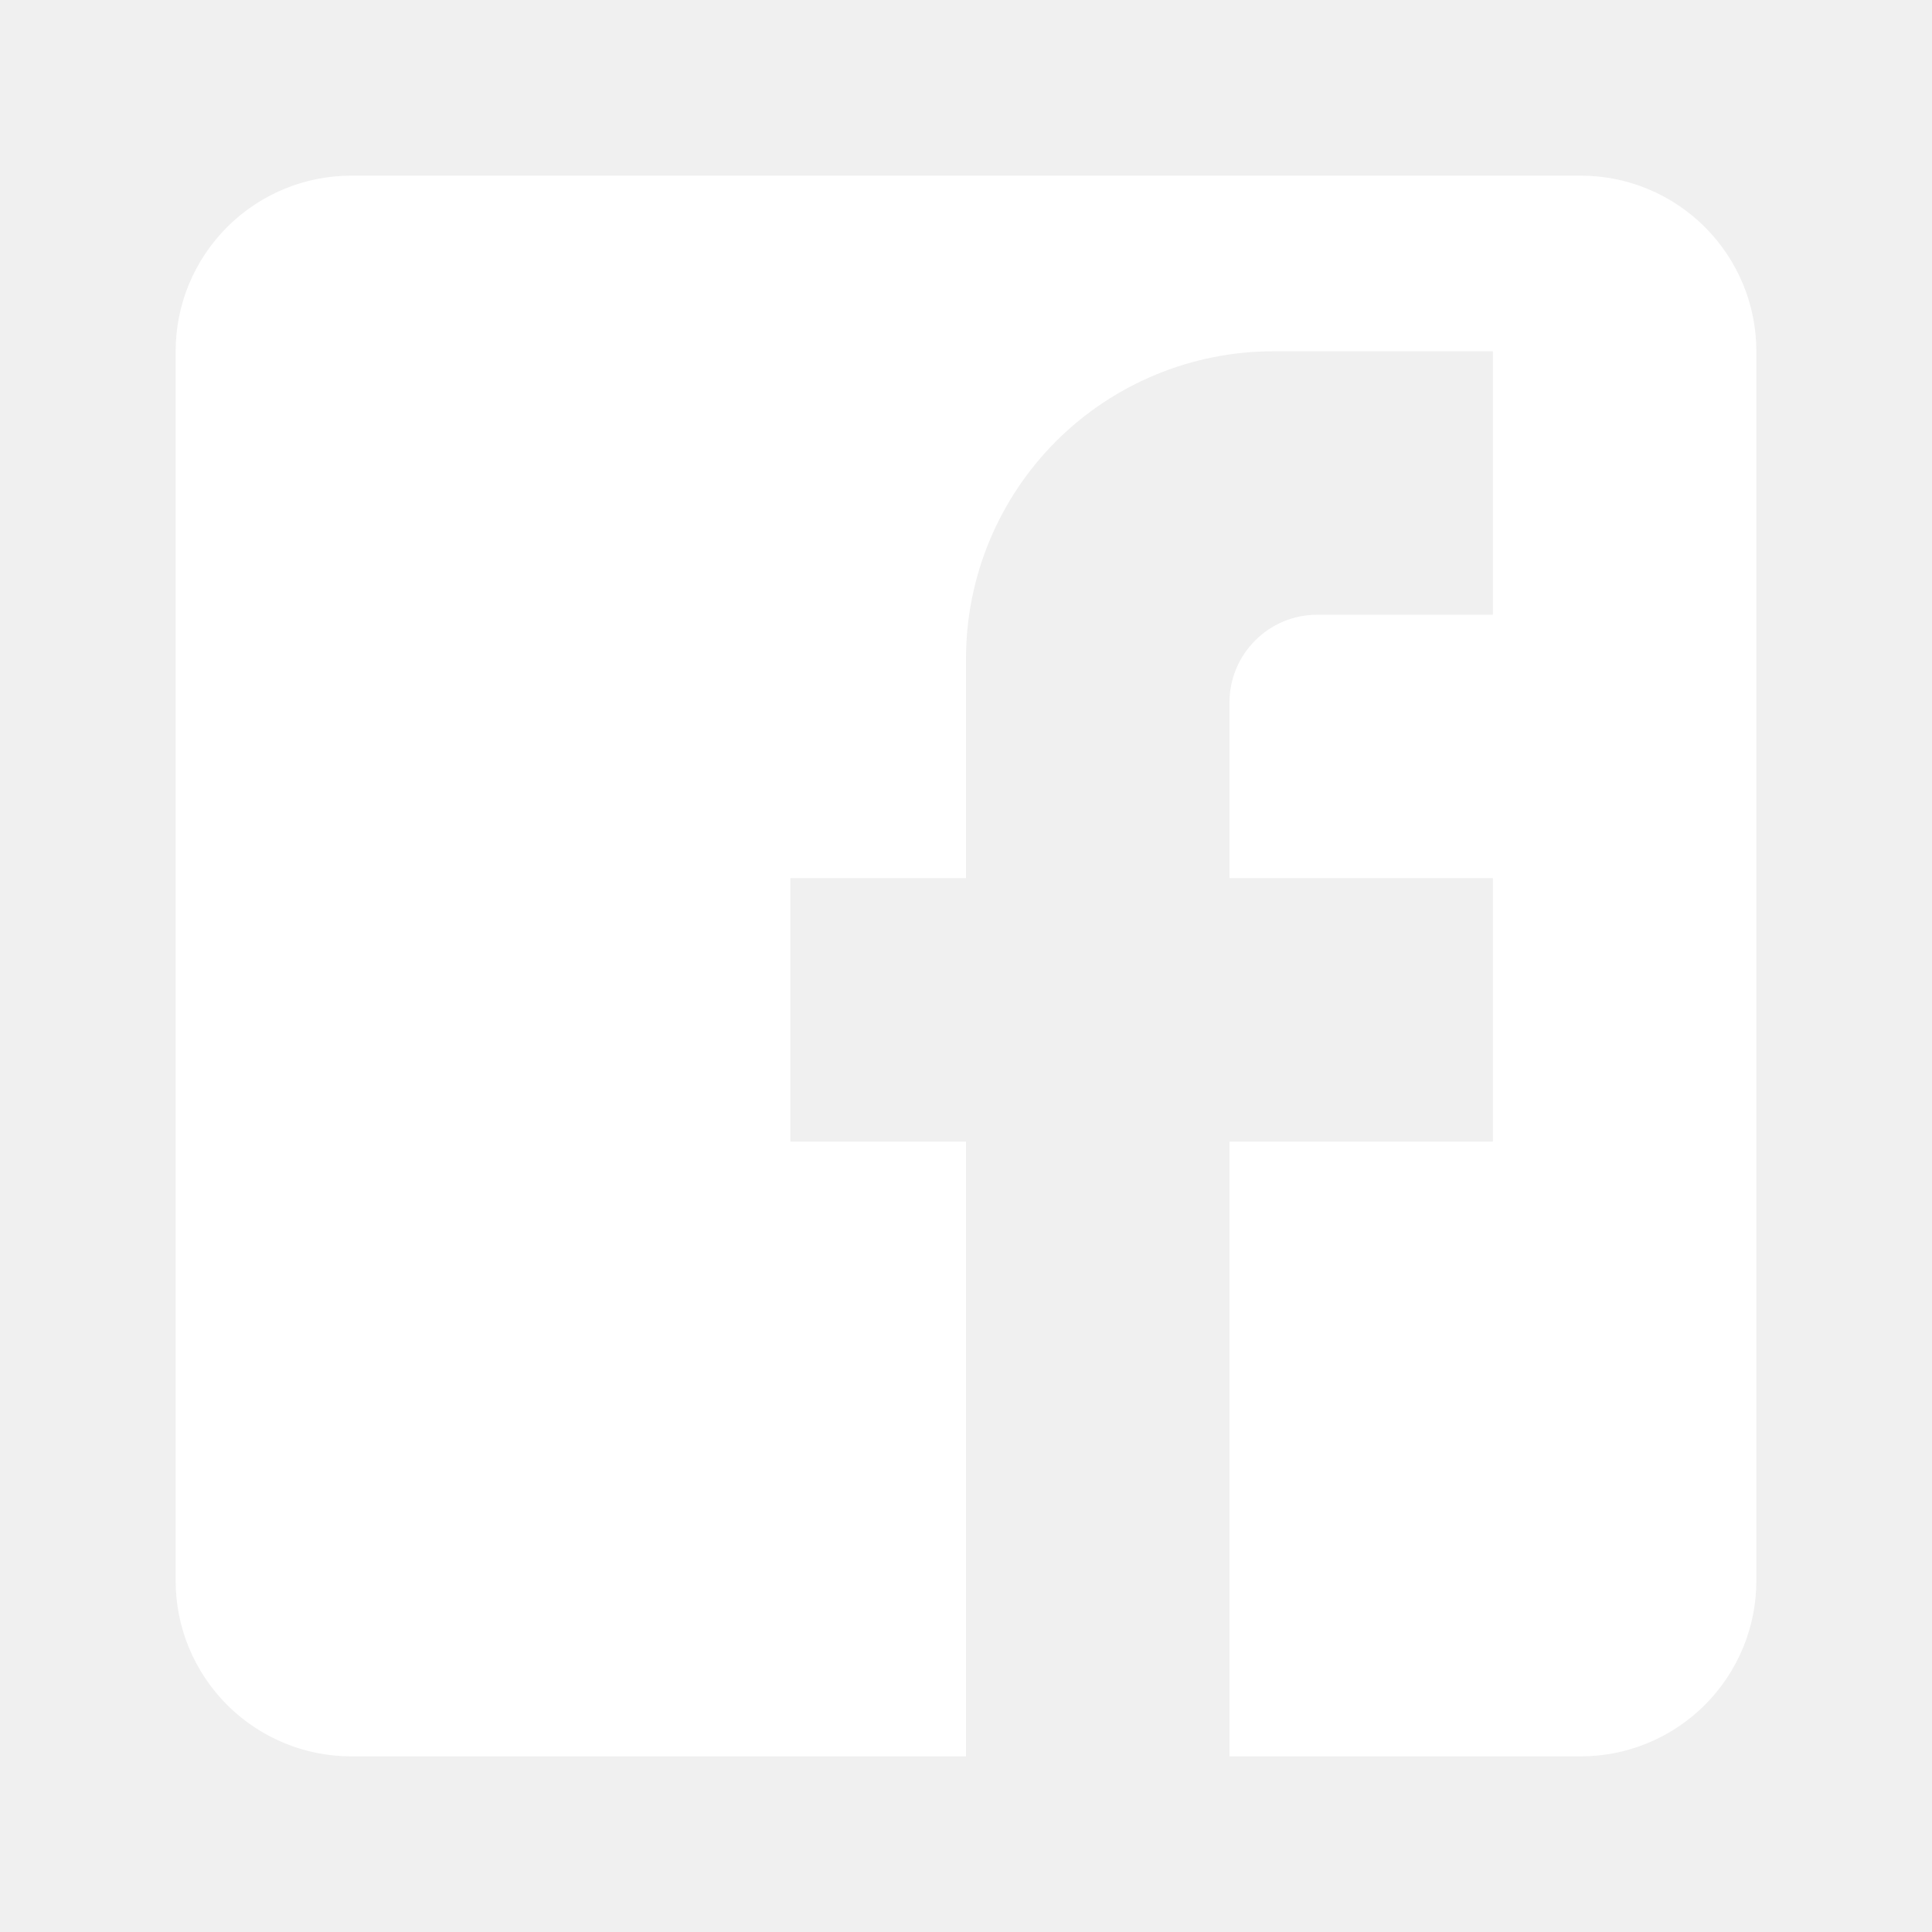
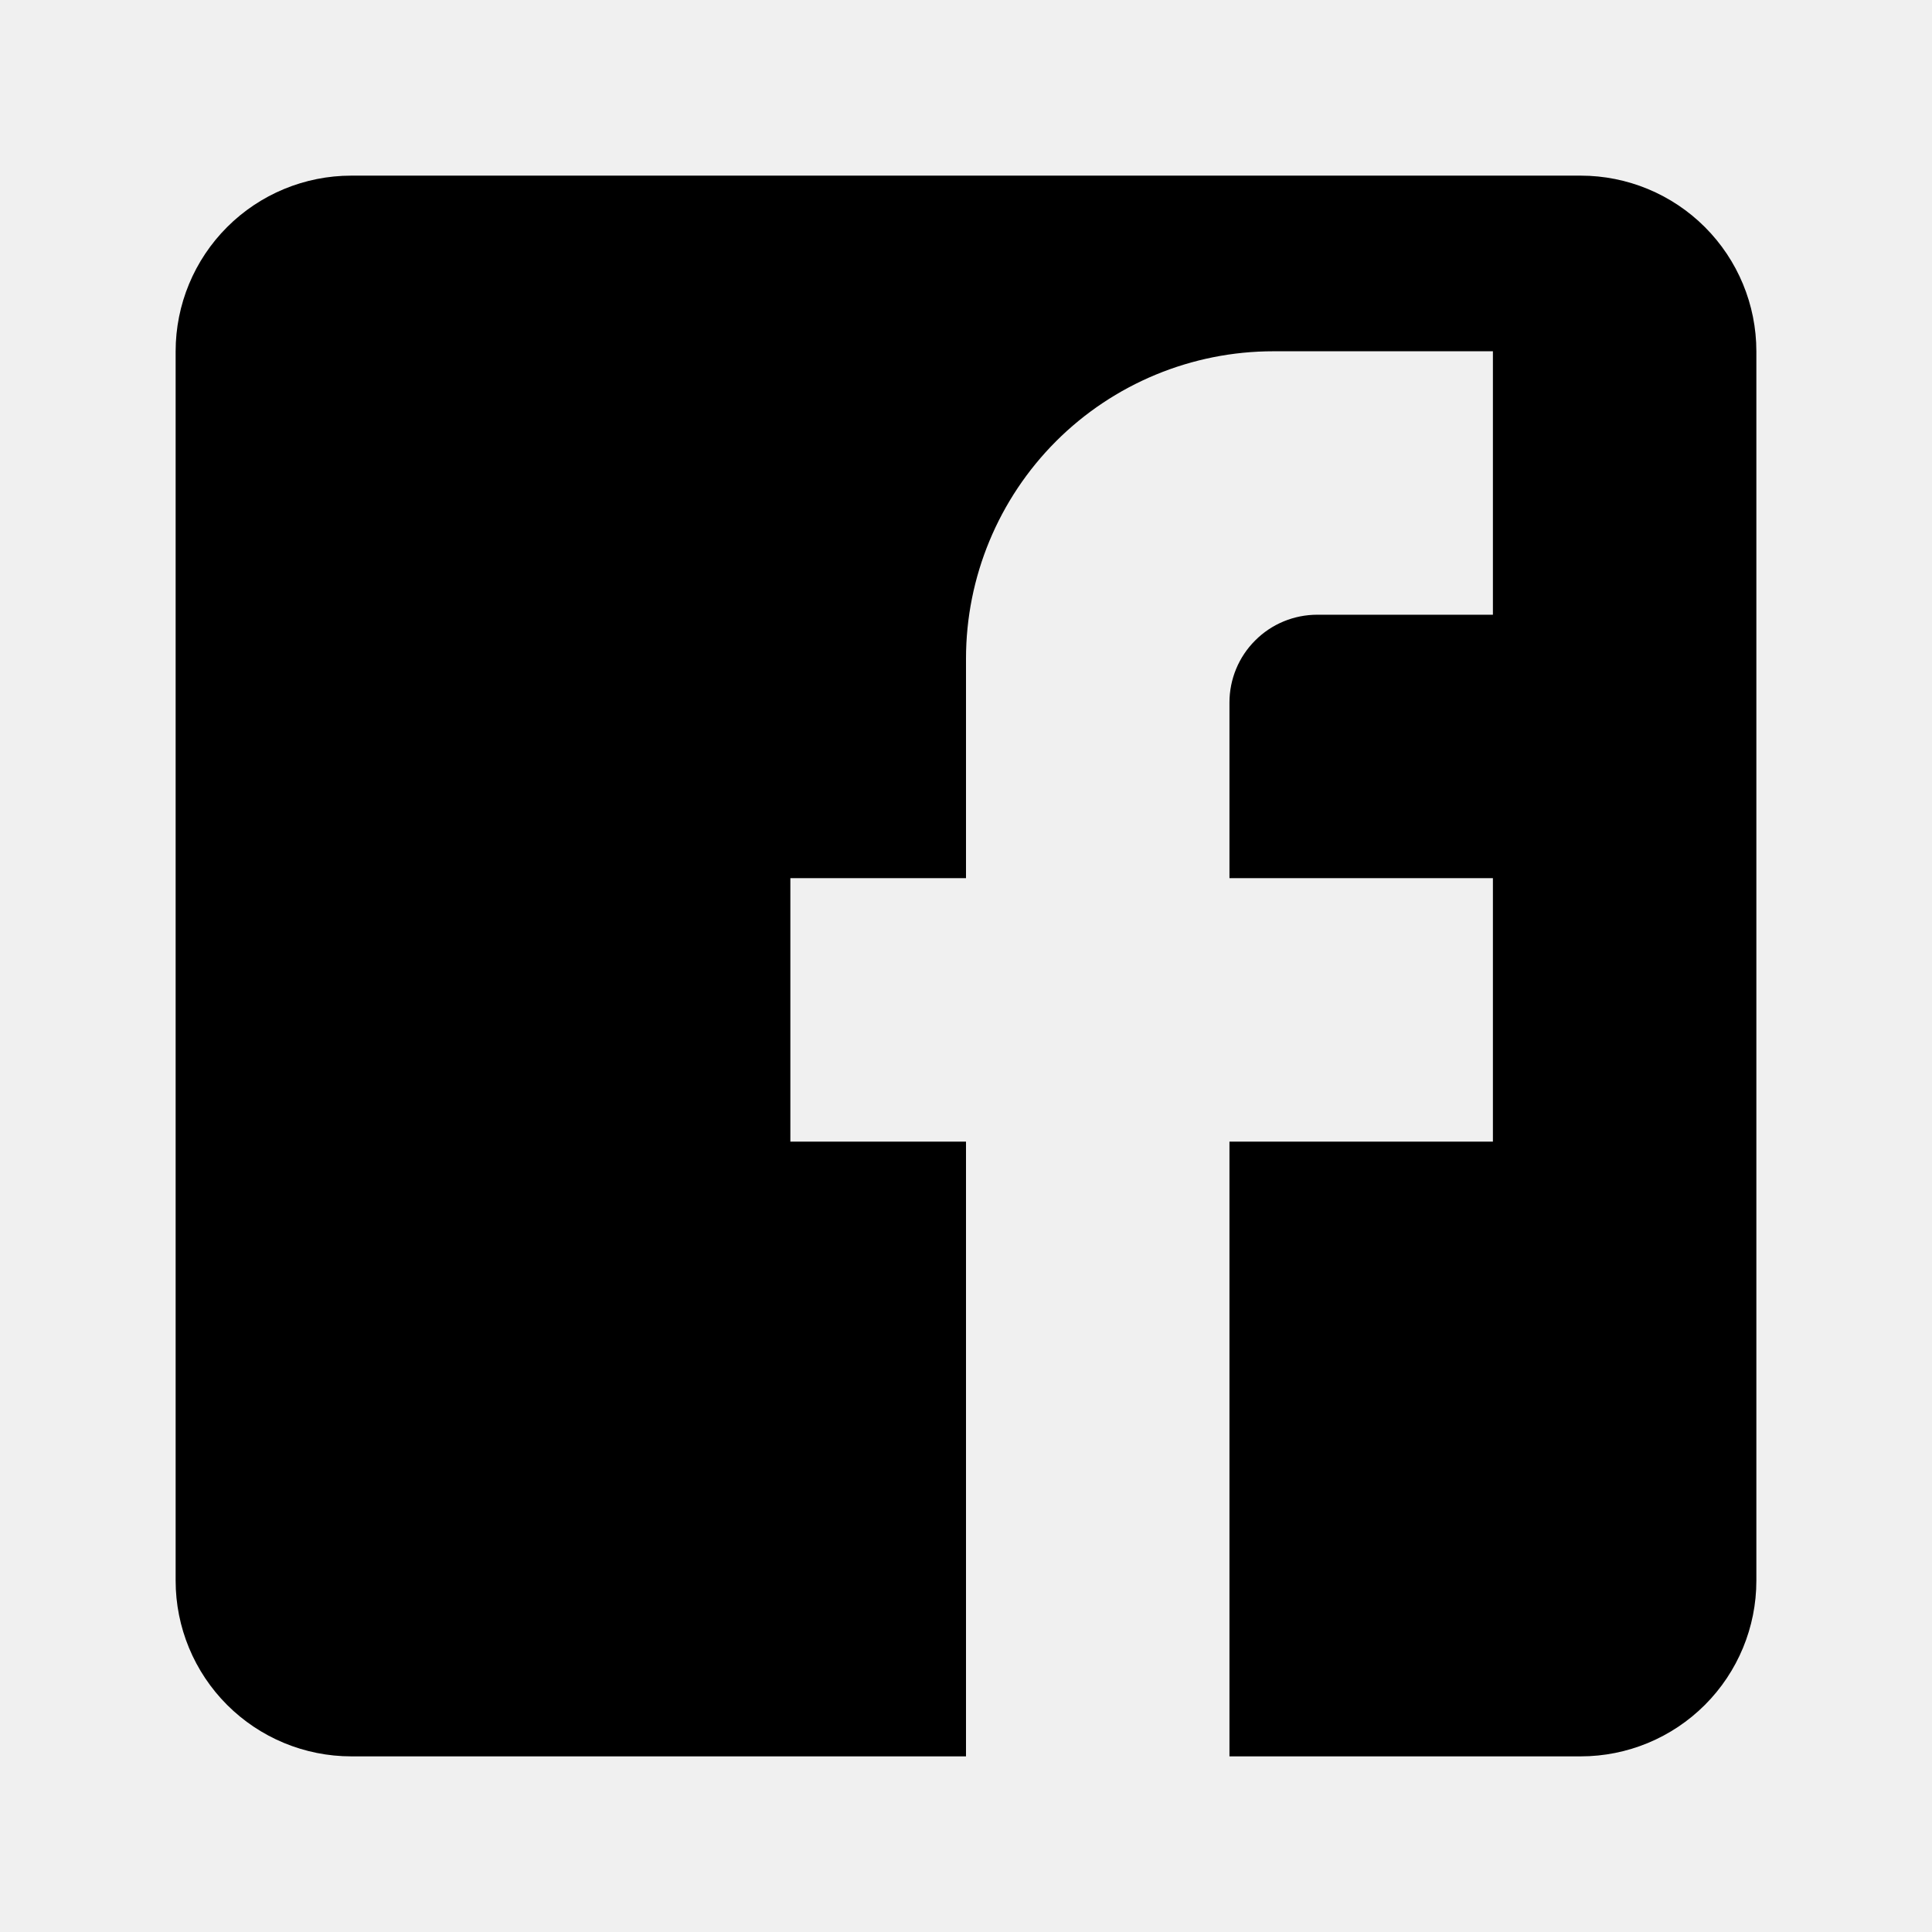
<svg xmlns="http://www.w3.org/2000/svg" width="22" height="22" viewBox="0 0 22 22" fill="none">
-   <path d="M2 0H16C16.53 0 17.039 0.211 17.414 0.586C17.789 0.961 18 1.47 18 2V16C18 16.53 17.789 17.039 17.414 17.414C17.039 17.789 16.53 18 16 18H2C1.47 18 0.961 17.789 0.586 17.414C0.211 17.039 0 16.53 0 16V2C0 1.47 0.211 0.961 0.586 0.586C0.961 0.211 1.47 0 2 0V0ZM15 2H12.5C11.572 2 10.681 2.369 10.025 3.025C9.369 3.682 9 4.572 9 5.5V8H7V11H9V18H12V11H15V8H12V6C12 5.735 12.105 5.48 12.293 5.293C12.48 5.105 12.735 5 13 5H15V2Z" transform="translate(2 2)" fill="white" />
+   <path d="M2 0H16C16.53 0 17.039 0.211 17.414 0.586C17.789 0.961 18 1.47 18 2V16C18 16.53 17.789 17.039 17.414 17.414C17.039 17.789 16.53 18 16 18H2C1.47 18 0.961 17.789 0.586 17.414C0.211 17.039 0 16.53 0 16V2C0 1.47 0.211 0.961 0.586 0.586C0.961 0.211 1.47 0 2 0V0ZM15 2H12.5C11.572 2 10.681 2.369 10.025 3.025C9.369 3.682 9 4.572 9 5.5V8H7V11H9V18H12V11H15V8H12V6C12 5.735 12.105 5.48 12.293 5.293C12.48 5.105 12.735 5 13 5H15V2Z" transform="translate(2 2)" fill="black" />
</svg>
